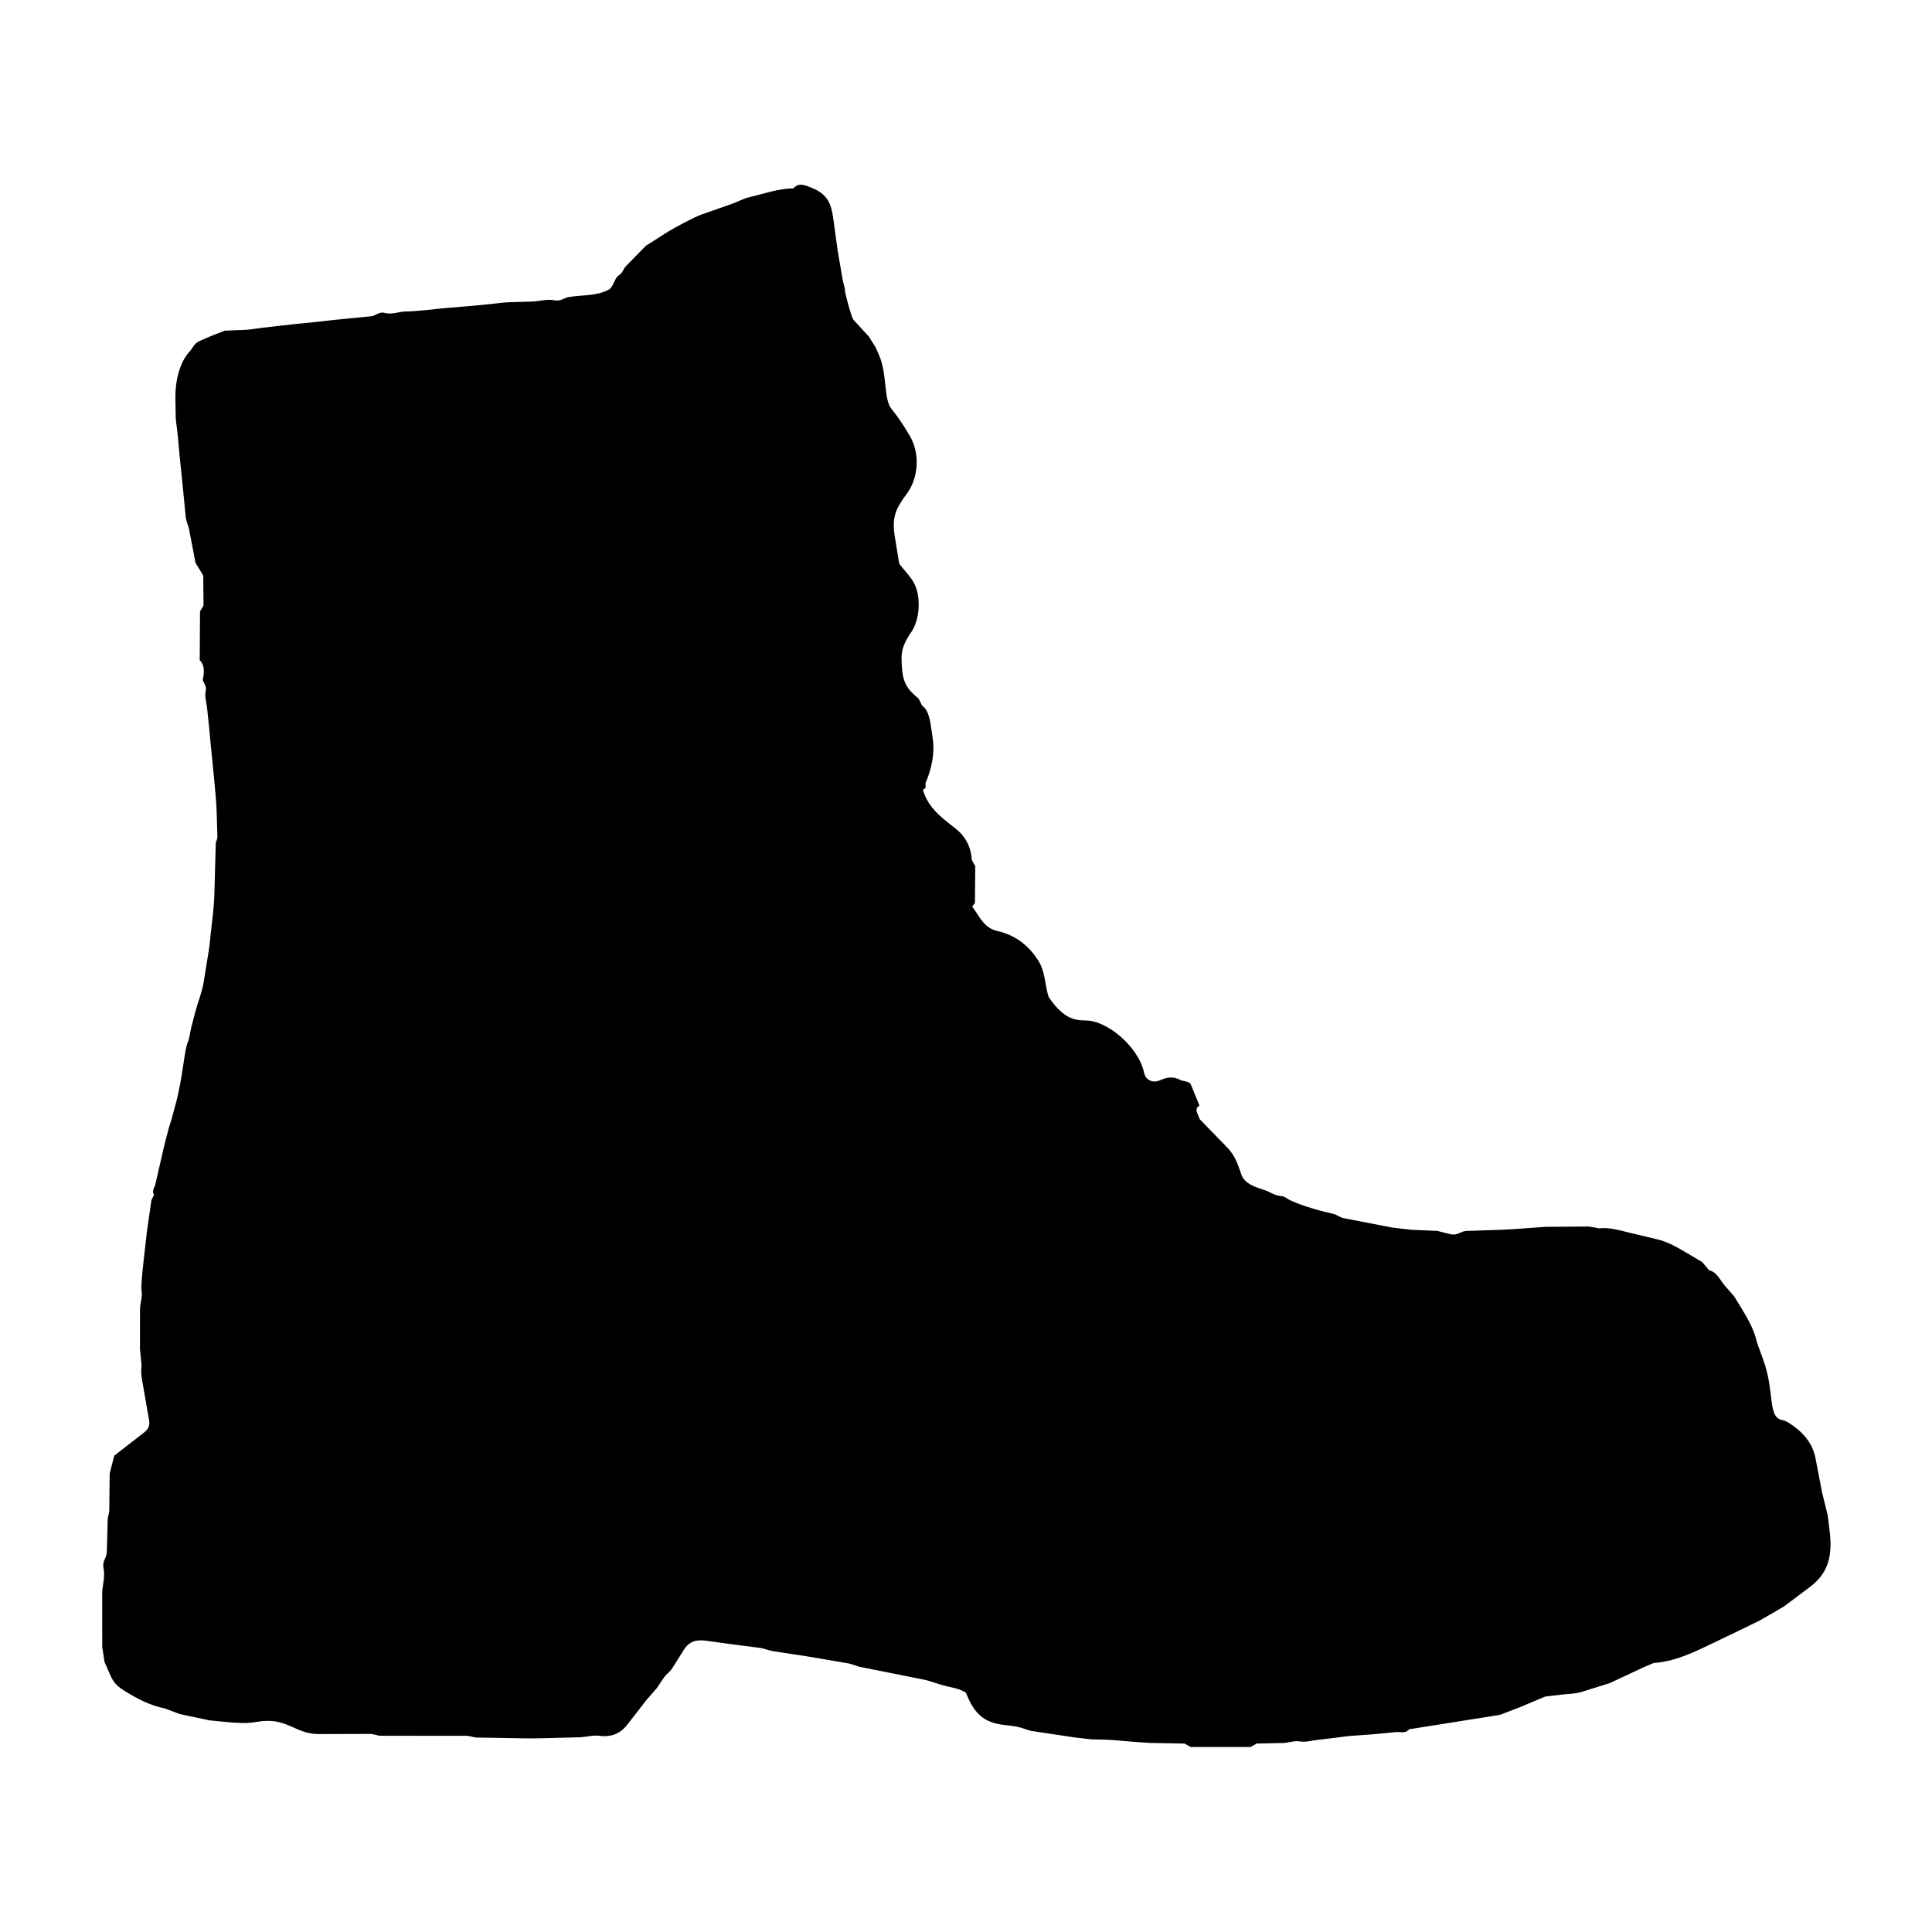
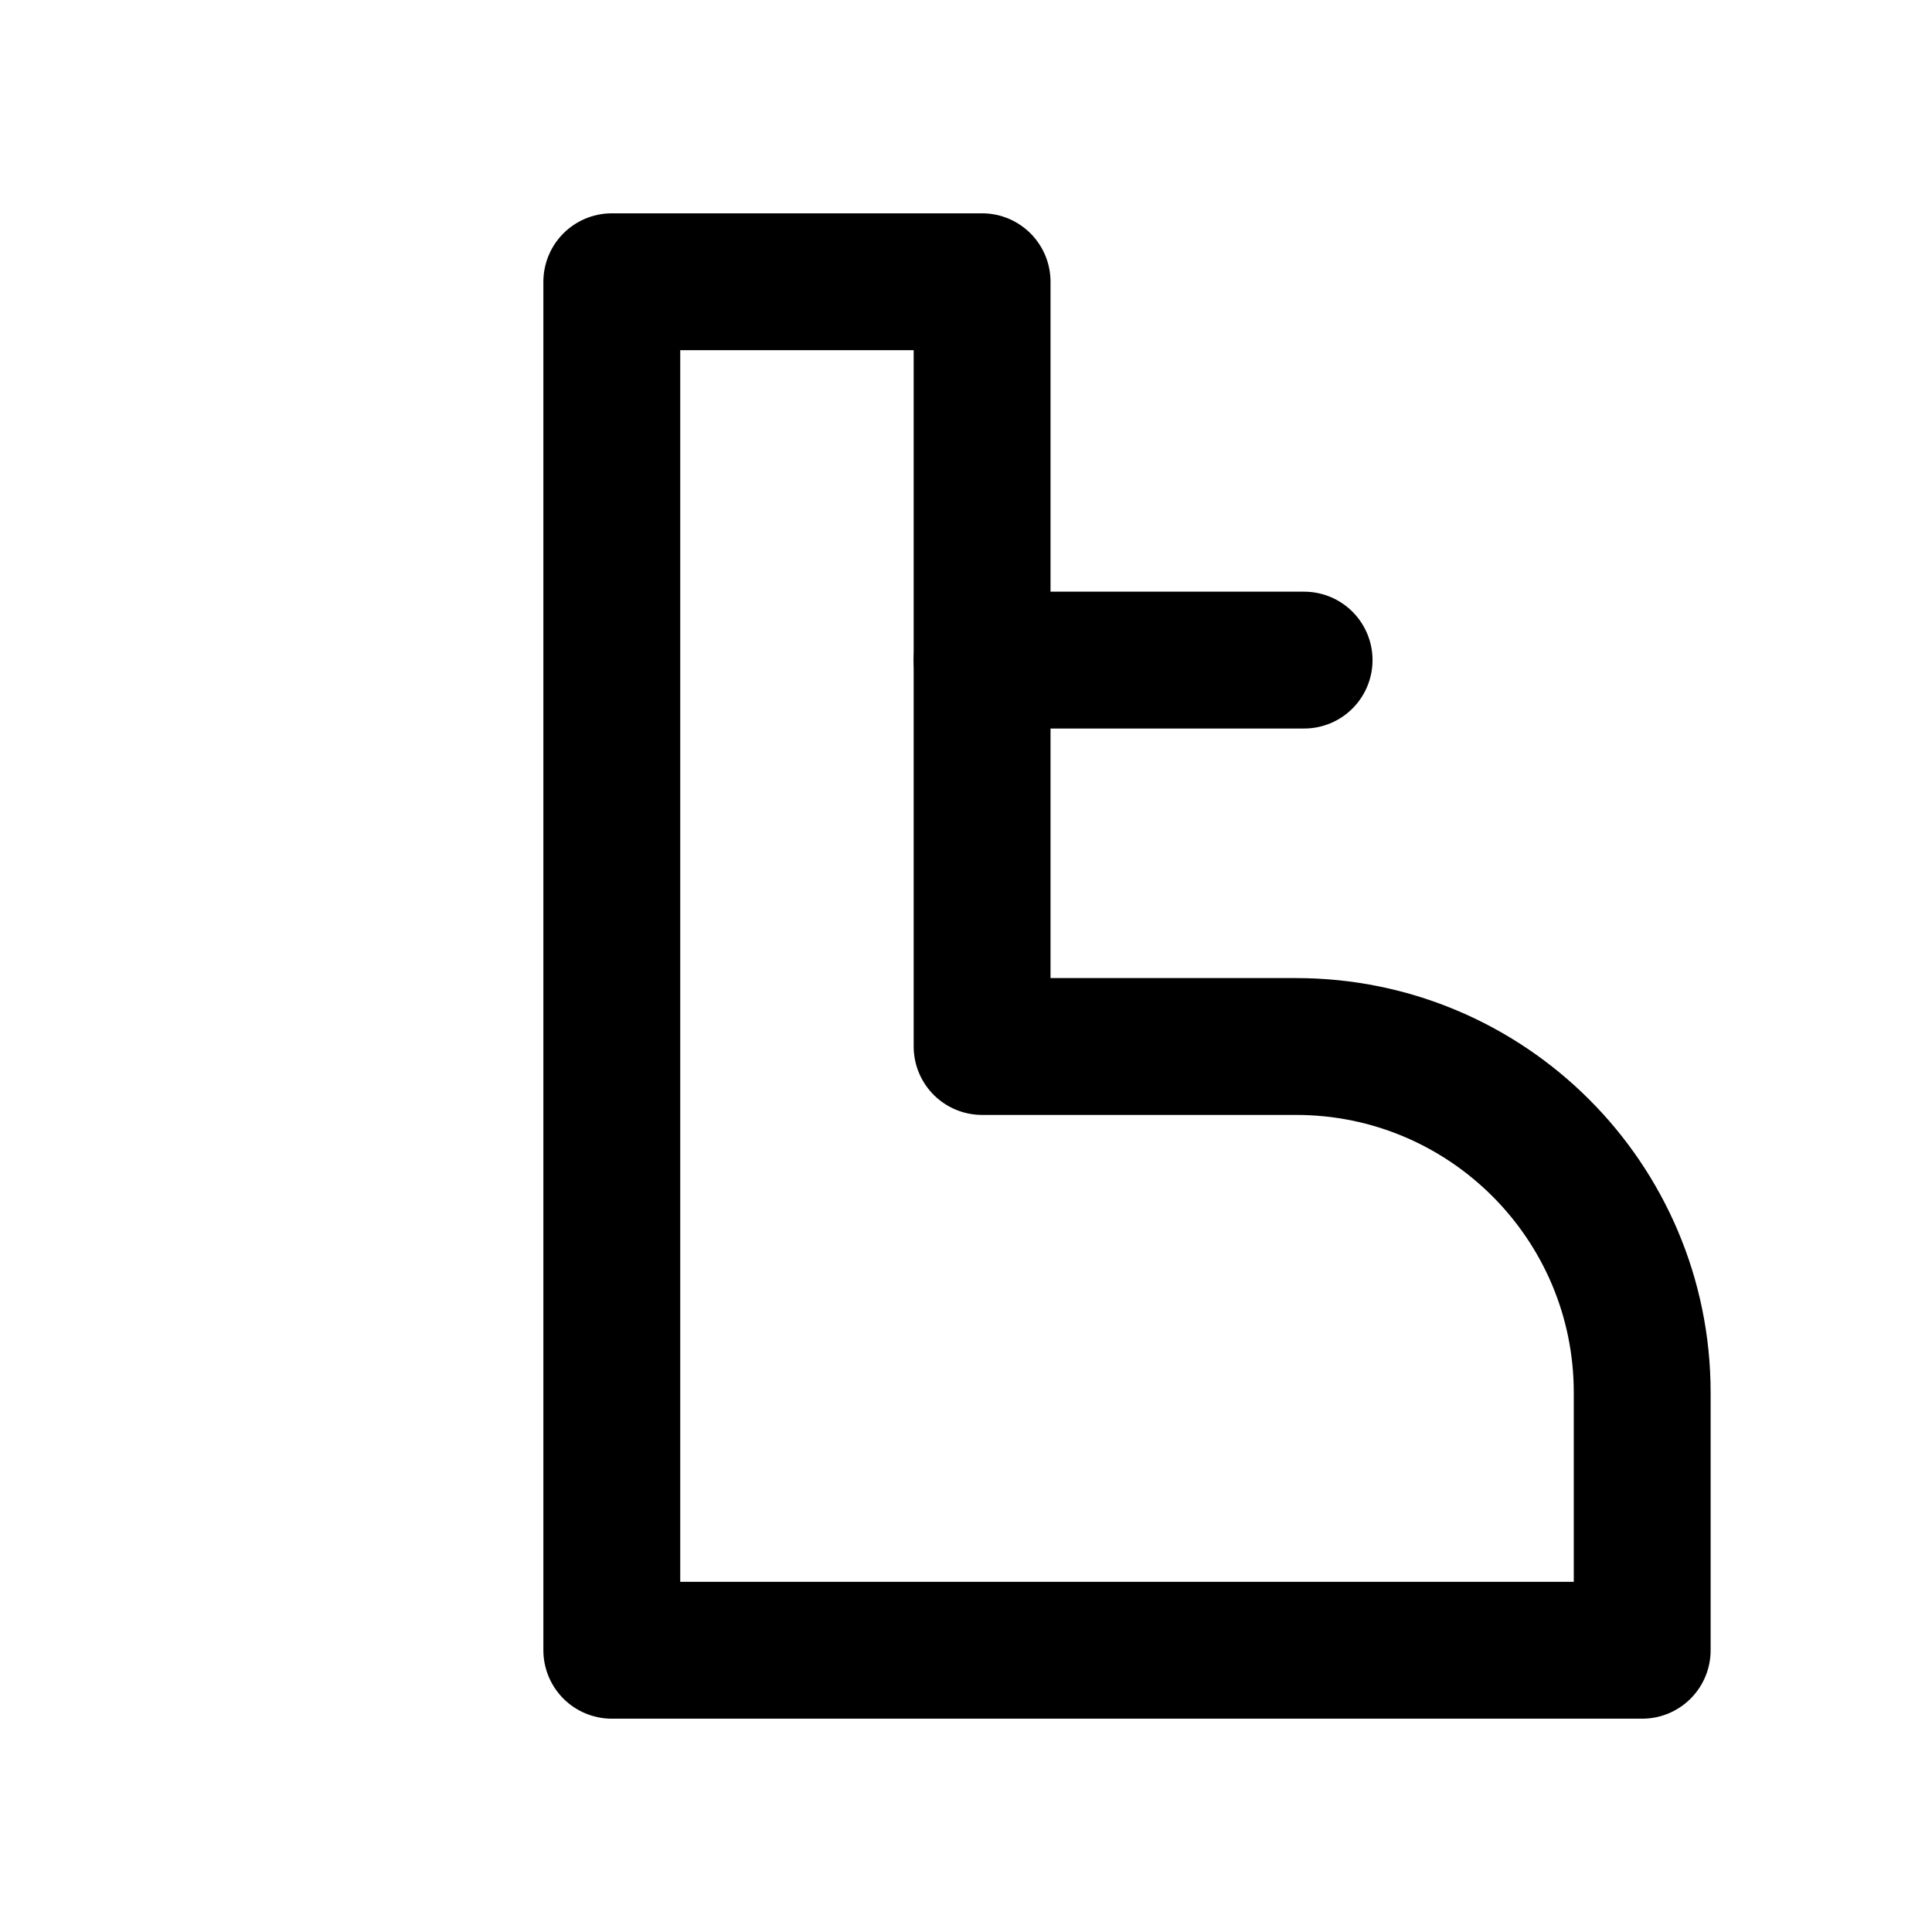
- <svg xmlns="http://www.w3.org/2000/svg" fill="currentColor" aria-hidden="true" focusable="false" viewBox="0 0 1024 1024">
-   <path d="M491.07,890.53l-35.53-7.1-5.39-1.71-21.18-3.63-18.96-2.89c-2.94-.45-4.53-1.43-7.3-1.79l-8.76-1.14-9.97-1.31-9.61-1.32c-5.51-.76-9.08.32-11.98,4.91l-6.08,9.64c-1.28,2.03-3.18,3.13-4.28,4.75l-4.05,5.99-5.16,5.88-10.46,13.45c-3.55,4.56-8.44,6.56-14.38,5.77-3.76-.5-7.37.68-11.06.77l-18.77.49c-4.84.13-8.49.11-13.27.02l-22.81-.4-4.14-.88-46.86-.05-4.11-.97-27.98.08c-13.1.04-16.71-9.41-33.12-6.42-4.97.9-10.7.55-15.74.05l-9.14-.91-15.65-3.31-7.9-2.97c-8.06-1.66-14.68-5.1-21.51-9.4-3.22-2.03-5.56-3.94-7.29-7.89l-3.24-7.41-1.2-7.89-.02-28.02c0-4.53,1.68-9.21.69-13.87-.73-3.41,1.66-5.54,1.74-8.22l.5-17.77.82-4.12.21-19.96,2.42-9.44,15.75-12.23c2.05-1.59,3.24-3.54,2.76-6.32l-3.13-17.99c-.64-3.65-1.46-7.24-.88-10.99l-.86-9.06.02-20.91c0-3.31,1.43-6.52.8-10.05-.44-2.43.88-13.75,1.71-21.1l1.12-9.88,2.4-16.91,1.38-2.85c-1.31-2.21.34-3.82.79-5.79l4.29-18.81,2.68-10.46,1.49-4.81,2.27-8.34c3.74-13.71,4.56-28.75,6.35-32.53.99-2.09,1.23-5.39,1.88-7.91l2.07-7.97c1.49-5.73,3.67-10.75,4.58-16.42l2.76-17.21c.44-2.73.59-5.4.89-8.06l1.12-9.88c.48-4.24.76-8.01.87-12.16l.69-25.69c.04-1.5.94-1.99.86-4.39l-.35-11.79c-.16-5.21-.58-9.86-1.08-15.06l-1.06-11.02-1.08-10.85-.95-10.01-.95-9.06c-.31-2.97-1.46-5.86-.66-9.1.52-2.12-1.23-4.19-1.63-5.58.74-3.6,1.33-7.5-1.59-10.44l.16-25.82,1.85-3.17-.15-15.9-4.08-6.65-3.36-17.5c-.51-2.64-1.65-4.7-1.88-7.12l-1.22-12.76-.92-9.08-1.12-10.89c-.36-3.52-.51-6.64-.92-10.15l-1.07-9-.2-10.85c-.16-8.63,2.18-19.03,7.54-24.68,1.64-1.73,2.31-4.32,5.36-5.64l6.79-2.93,6.55-2.51,10.64-.43c3.17-.13,5.94-.74,9.03-1.09l9-1.03,8.98-1.01,10.02-.99,8.99-1.01,9.1-.92,11.92-1.17c2.07-.2,4.13-2.61,7.12-1.75,3.58,1.03,7.41-.69,10.83-.75,7.36-.12,14.73-1.28,22.07-1.89l12.03-1,10.99-1.05c3.52-.34,6.61-.89,10.15-.99l11.82-.34c3.88-.11,8.08-1.46,11.95-.68,3.34.67,5.04-1.26,7.42-1.68,7.07-1.24,14.67-.41,21.35-3.93,2.42-1.27,3.17-6.16,5.15-7.43,2.51-1.61,2.46-3.49,4.15-5.21l10.41-10.62,10.33-6.59c4.85-3.09,15.39-8.67,19.14-9.99l16.3-5.71c2.98-1.04,5.47-2.59,8.68-3.36,7.94-1.9,15.6-4.69,23.77-4.81,2.83-3.24,5.96-1.71,8.96-.58,11.39,4.28,11.4,11.31,12.81,21.46l1.71,12.3,2.65,15.43c.37,2.15,1.16,3.55,1.21,5.76.03,1.34,3.39,14.11,4.5,15.32l8.12,8.86,3.51,5.56,1.83,4.08c4.43,9.87,2.51,23.55,6.55,28.53,3.8,4.68,6.8,9.35,9.78,14.36,5.45,9.19,4.86,22.1-1.54,30.79-5.83,7.91-8.06,12.24-6.31,23l2.29,14.03c4.65,6.27,8.96,8.93,10.08,17.77.76,6.03-.14,13.24-3.68,18.52-2.92,4.34-5.27,8.39-5.16,13.99.2,10.73,1.26,15,8.99,21.21l1.94,3.82c4.24,2.75,4.54,10.85,5.63,17.66,1.16,7.28-.81,16.59-3.77,23.1-.37.82.86,3.11-1.5,3.71,2.07,7.24,6.66,12.14,12.56,16.85l4.93,3.93c5.31,4.24,8.06,9.82,8.48,16.57l1.81,3.24-.19,19.55-1.44,1.88,1.27,1.77c2.54,3.52,5.26,9.67,12.06,11.16,9.43,2.07,16.82,7.72,21.97,16.12,3.39,5.53,3.24,12.53,5.23,18.86,10.38,15.27,17.3,11.51,23.06,12.79,12.12,2.69,25.25,15.99,27.54,27.41.77,3.84,4.64,5.57,8.26,3.98,3.87-1.69,7.01-2.3,11.1-.16,1.29.67,4.69.62,5.4,2.36l4.59,11.23c-1.78.78-1.77,2.38-1.33,3.5l1.41,3.61,14.72,15.16c3.95,4.07,5.57,8.81,7.31,14.03s7.91,6.94,12.3,8.4c3.2,1.06,5.48,2.98,8.87,3.17,1.93.11,3.22,1.56,4.75,2.24,7.68,3.45,15.41,5.47,23.62,7.4l4.05,1.96,26.79,5.17,9.86,1.13,13.63.57,7.1,1.77c3.52.88,5.46-1.64,8.36-1.73l18.7-.63c4.07-.14,7.95-.45,12.08-.75l11.09-.8,22.9-.18,5.89,1.01c4.73-.77,10.95,1.12,15.72,2.26l14.56,3.47c5.68,1.36,10.2,3.92,15.21,6.88l8.89,5.25,3.56,4.28c4.41,1.11,5.71,5.14,8.61,8.46l4.68,5.35,3.39,5.51c3.75,6.11,7.19,11.97,8.79,19.12l3.45,9.54c5.89,16.26,2.13,29.81,9.67,31.39,2.64.55,4.44,1.99,6.49,3.46,5.75,4.11,10.02,9.78,11.36,16.76l3.5,18.26,2.97,11.99.99,7.99c1.57,12.59-.02,22.3-10.49,30.15l-13.69,10.27-12.72,7.38-11.39,5.55-15.66,7.52c-9.36,4.49-18.57,8.75-29.26,9.5l-4.93,2.09-18.36,8.57-14.55,4.56c-4.03,1.26-7.55,1.1-11.61,1.6l-8.09.99-13.09,5.51-10.85,4.17-48.15,7.64c-1.7,2.41-4.82,1.28-6.7,1.46l-12.19,1.18-13.06.94-8.84,1.13-8.02.95c-3.01.36-5.85,1.28-9.06.78s-6.03.78-9.05.84l-13.86.28-3.21,1.84h-31.77s-3.22-1.83-3.22-1.83l-18.82-.35-11.09-.8c-3.81-.28-7.32-.76-11.08-.86l-8.78-.25-8.17-.93-23.45-3.52-5.4-1.69c-9.09-2.85-21.7,1.58-29.1-18.56-4.02-2.57-8.56-2.78-12.95-4.14l-7.99-2.49Z" />
+ <svg xmlns="http://www.w3.org/2000/svg" viewBox="0 0 24 24" fill="none" stroke="#000" stroke-width="1.7" stroke-linecap="round" stroke-linejoin="round">
+   <path d="M7.6 3.5h4.6V13h3.9a4.3 4.3 0 0 1 4.3 4.3v3.2H7.6z" />
+   <path d="M12.2 8.2h4" />
</svg>
